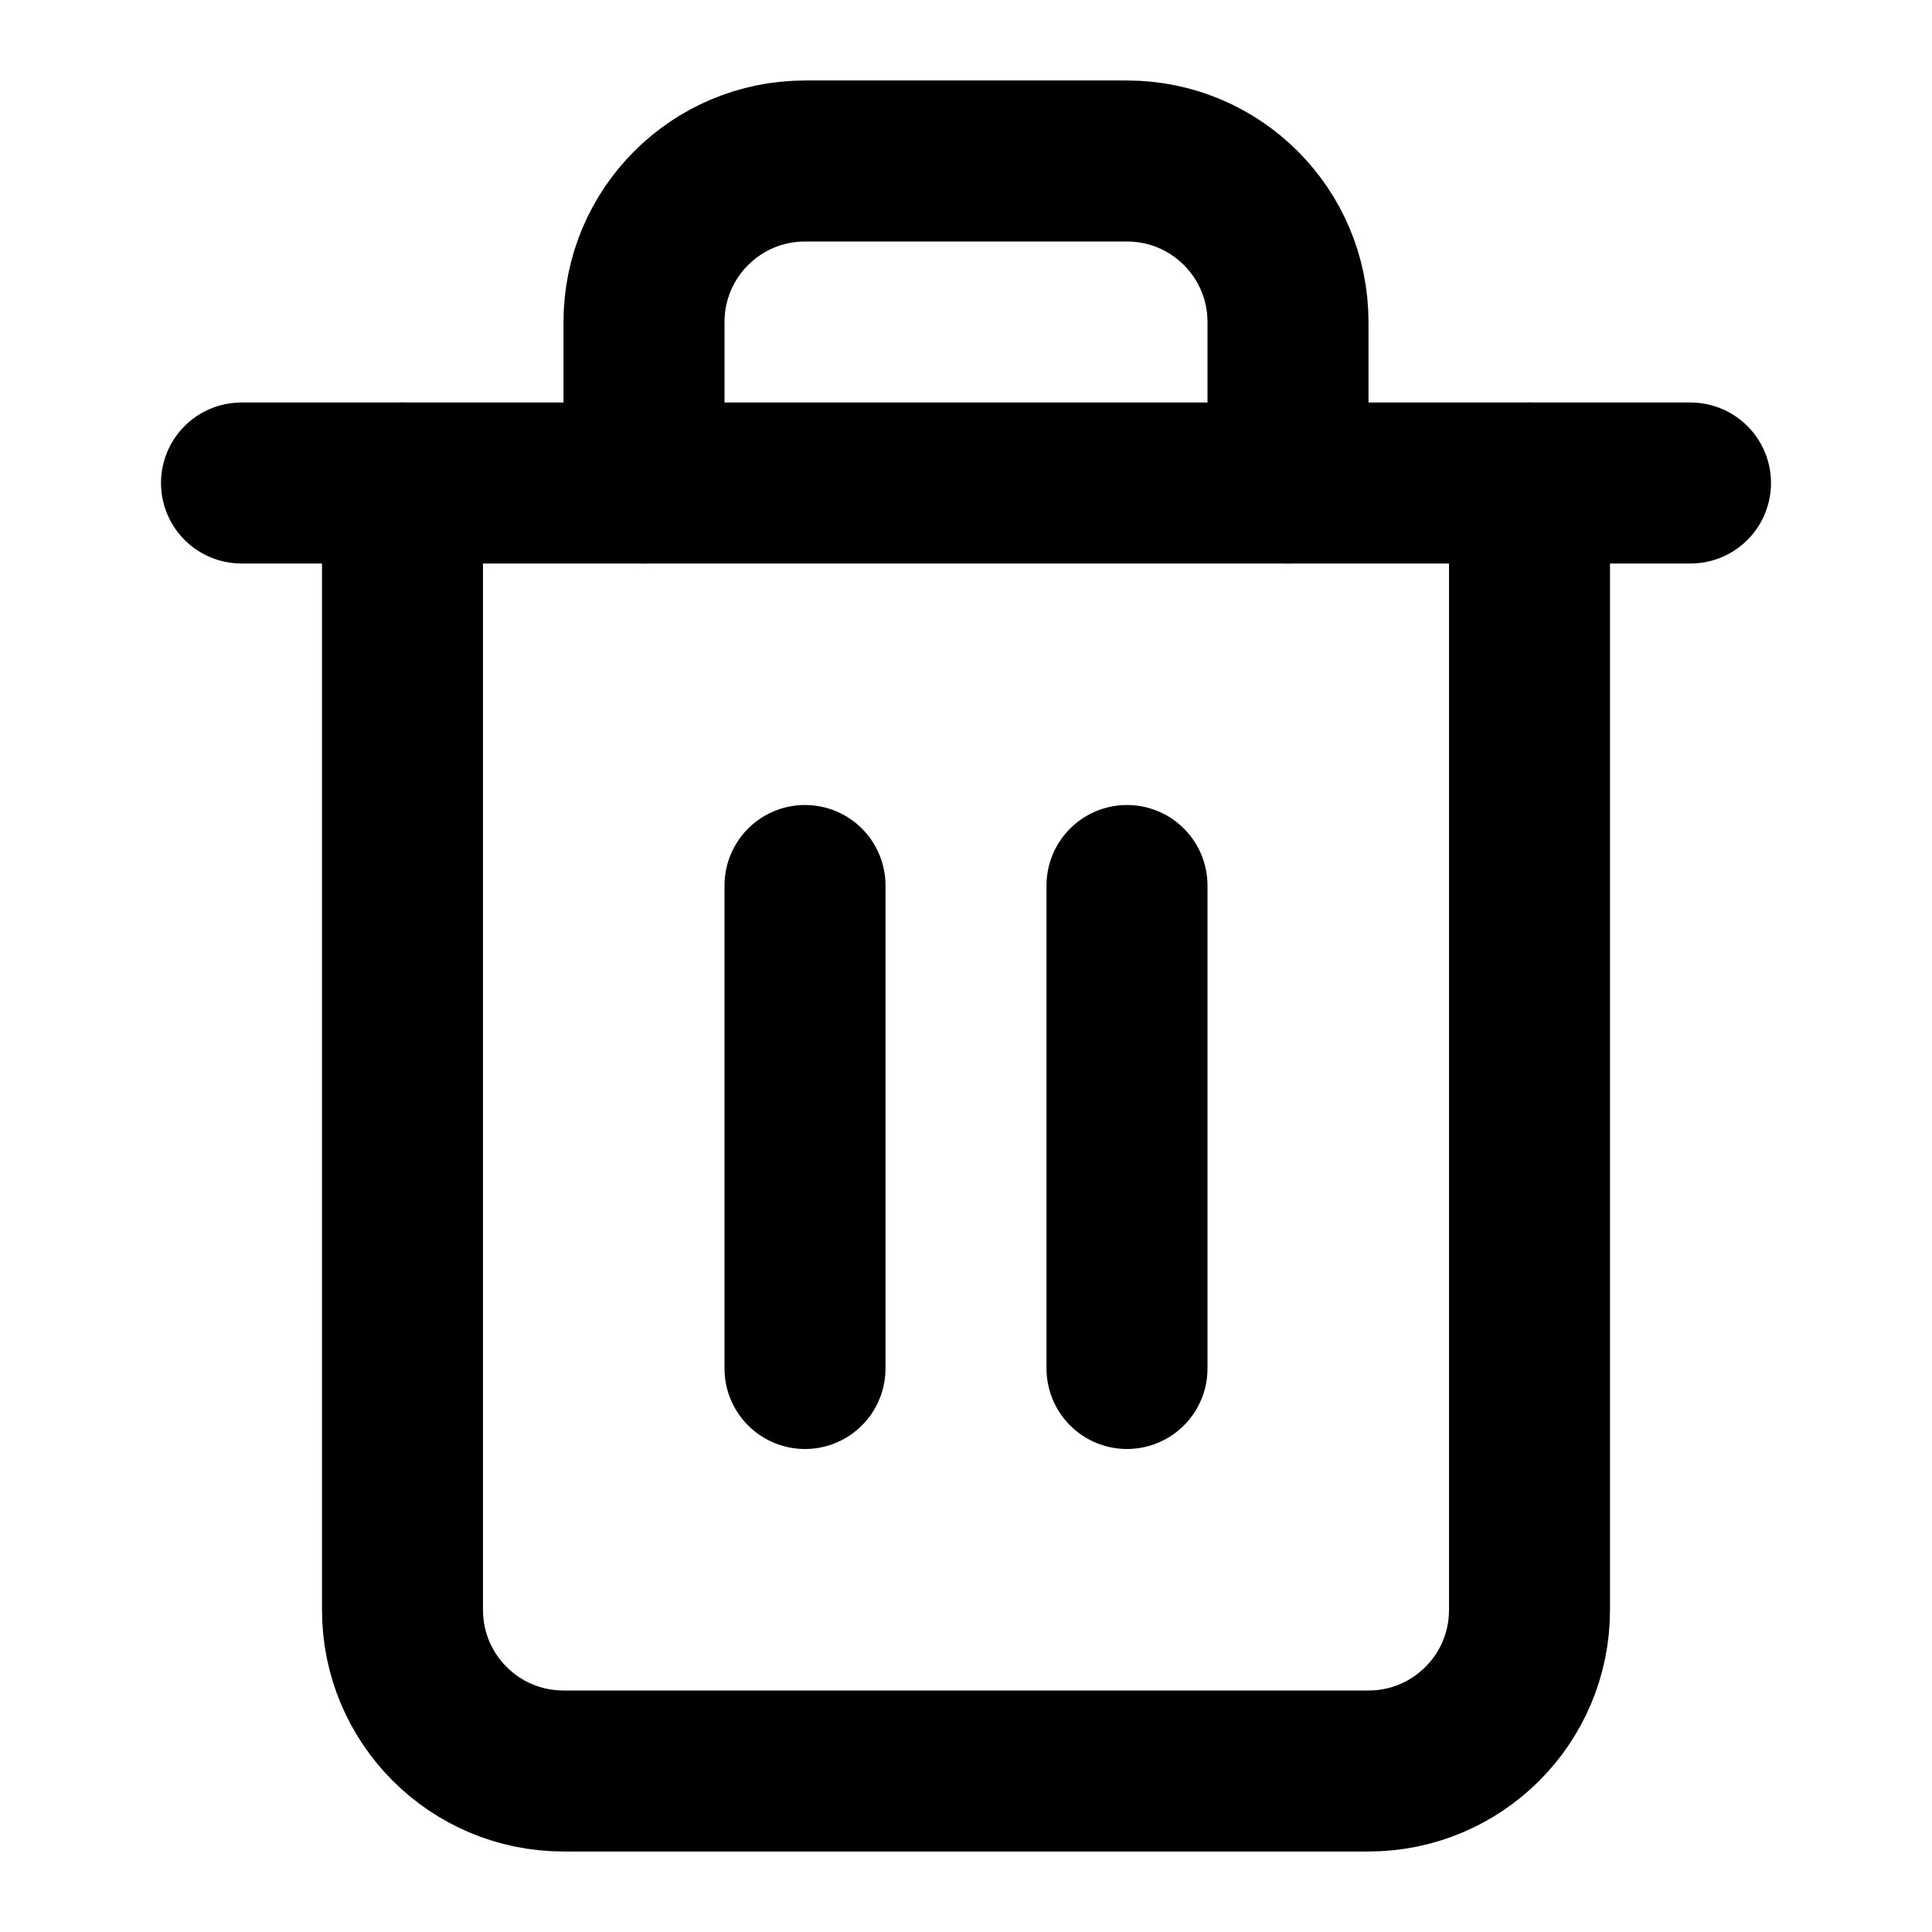
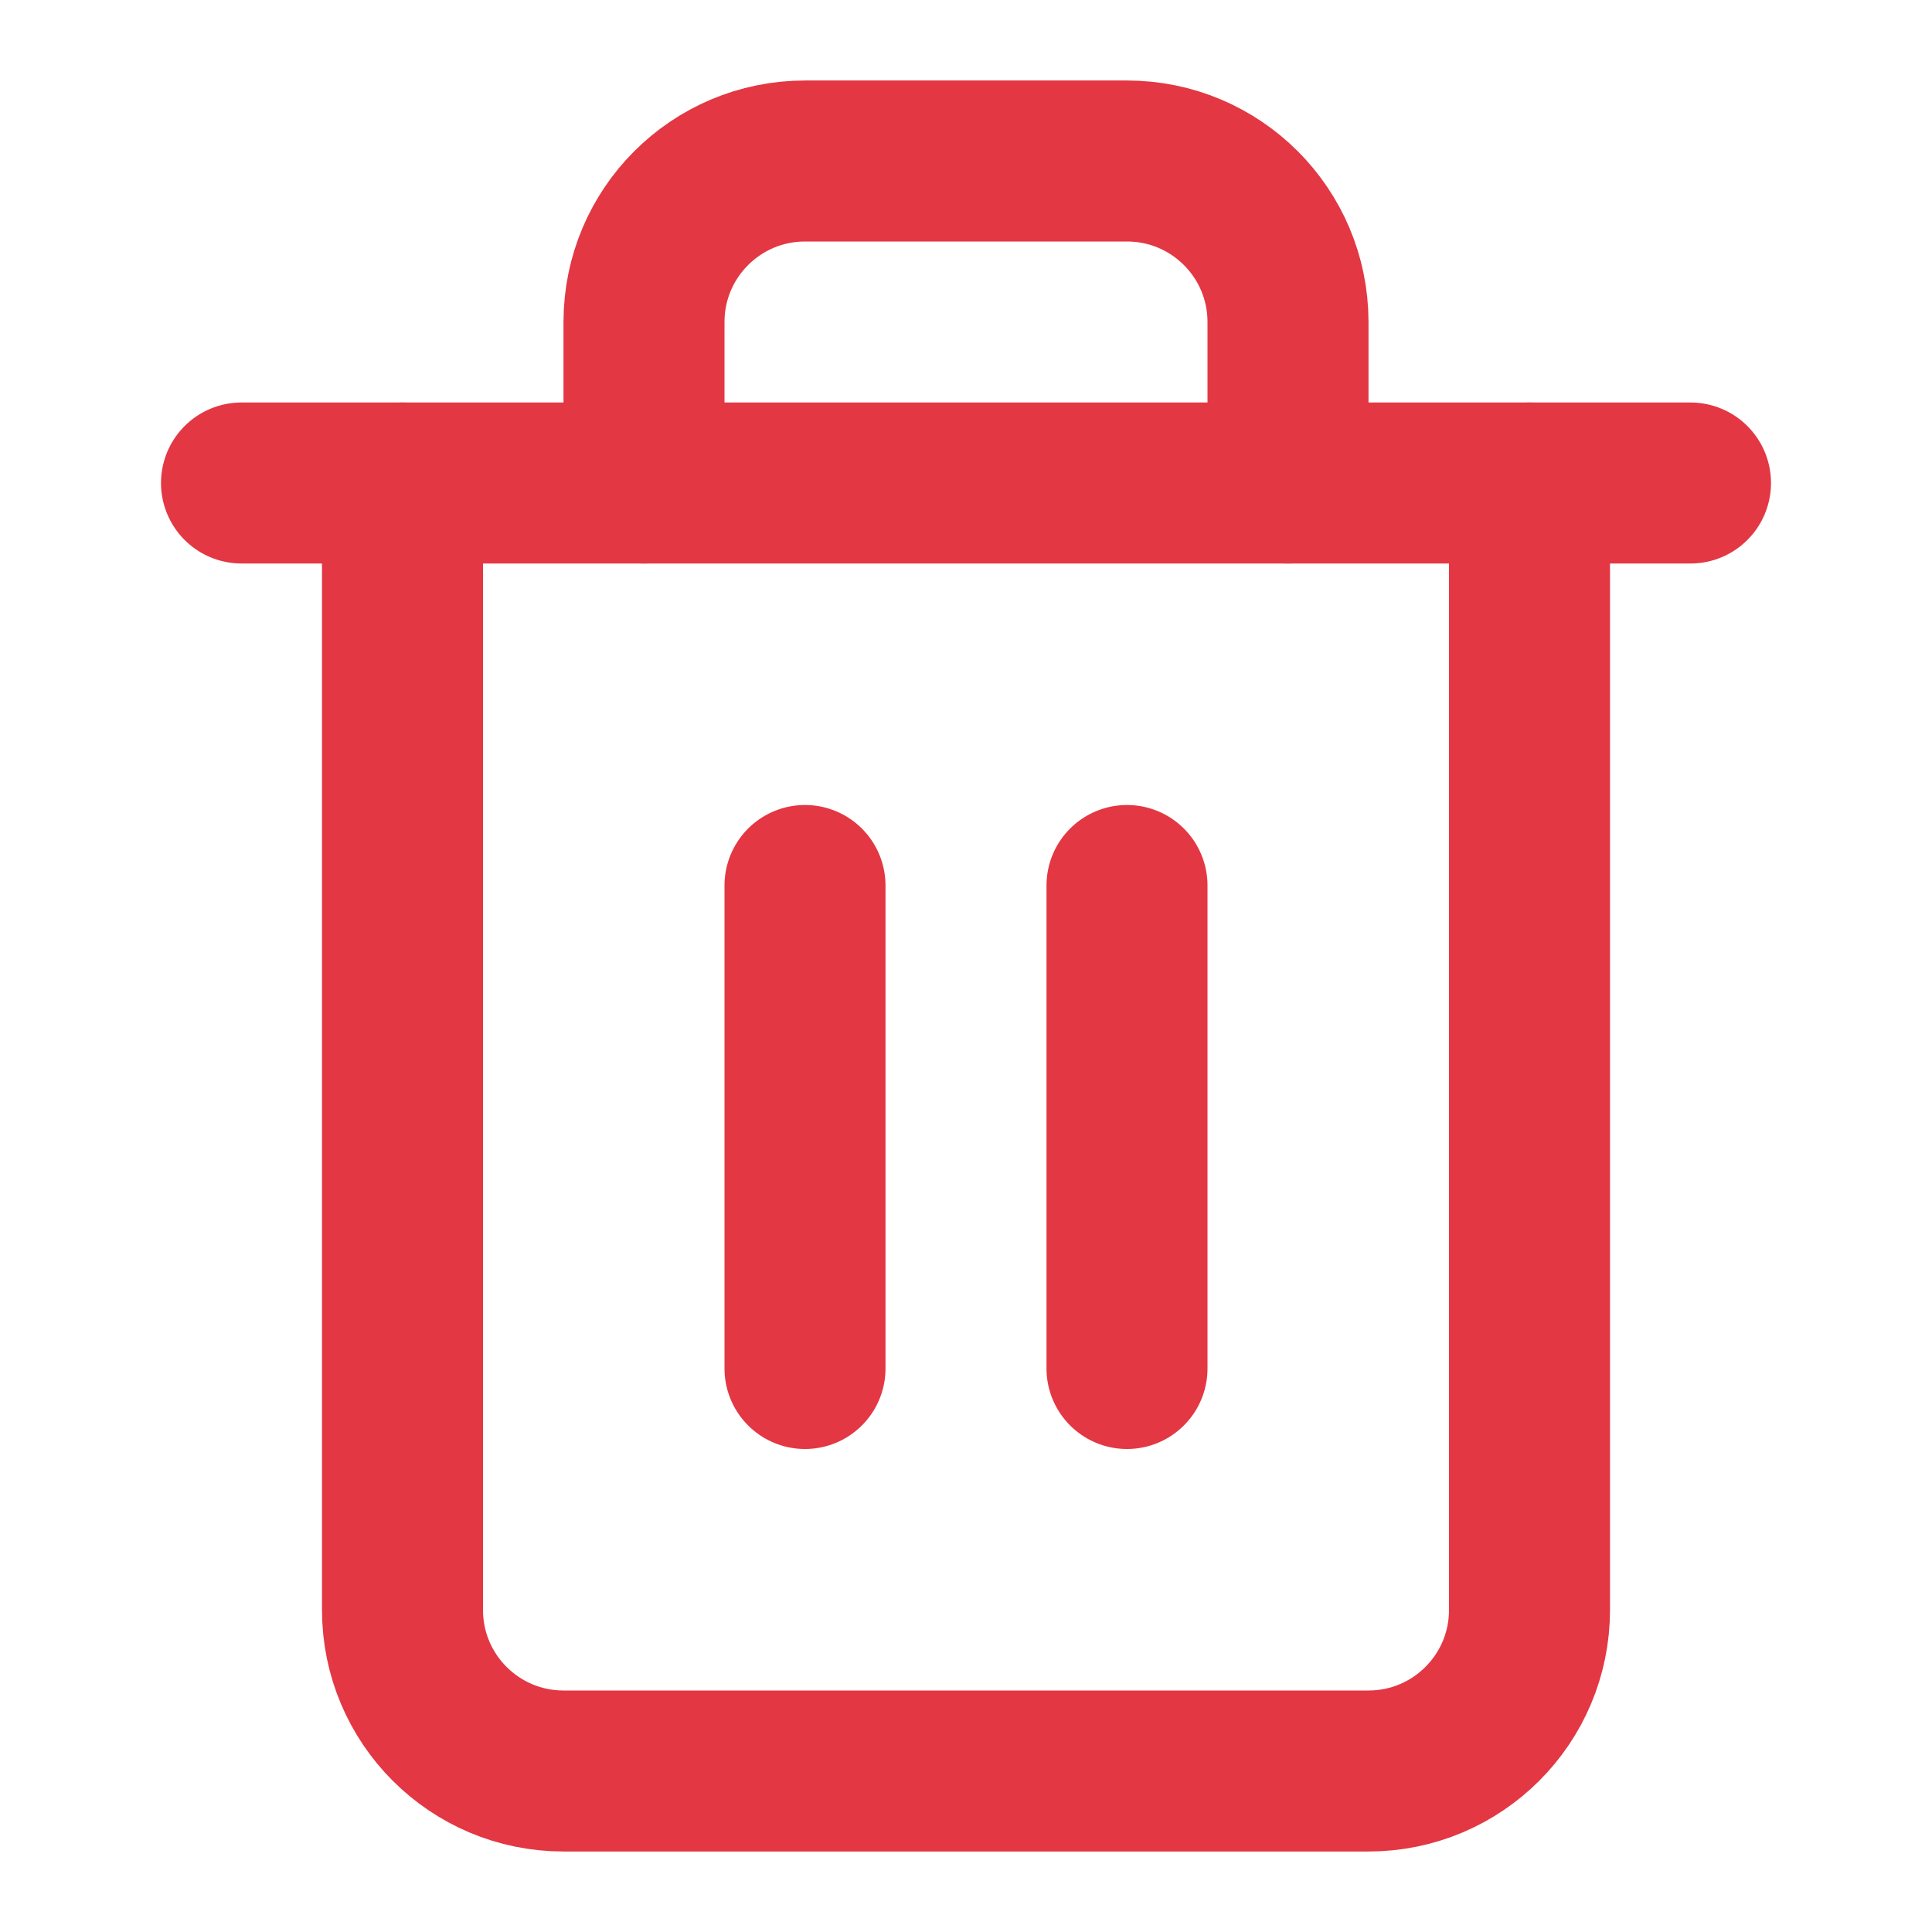
- <svg xmlns="http://www.w3.org/2000/svg" width="24" height="24" viewBox="0 0 24 24" fill="none" stroke="currentColor" stroke-width="2" stroke-linecap="round" stroke-linejoin="round" class="feather feather-trash-2">
+ <svg xmlns="http://www.w3.org/2000/svg" width="18" height="18" viewBox="0 0 24 24" fill="none" stroke="#e33743" stroke-width="2" stroke-linecap="round" stroke-linejoin="round" class="feather feather-trash-2">
  <polyline points="3 6 5 6 21 6" />
  <path d="M19 6v14a2 2 0 0 1-2 2H7a2 2 0 0 1-2-2V6m3 0V4a2 2 0 0 1 2-2h4a2 2 0 0 1 2 2v2" />
  <line x1="10" y1="11" x2="10" y2="17" />
  <line x1="14" y1="11" x2="14" y2="17" />
</svg>
